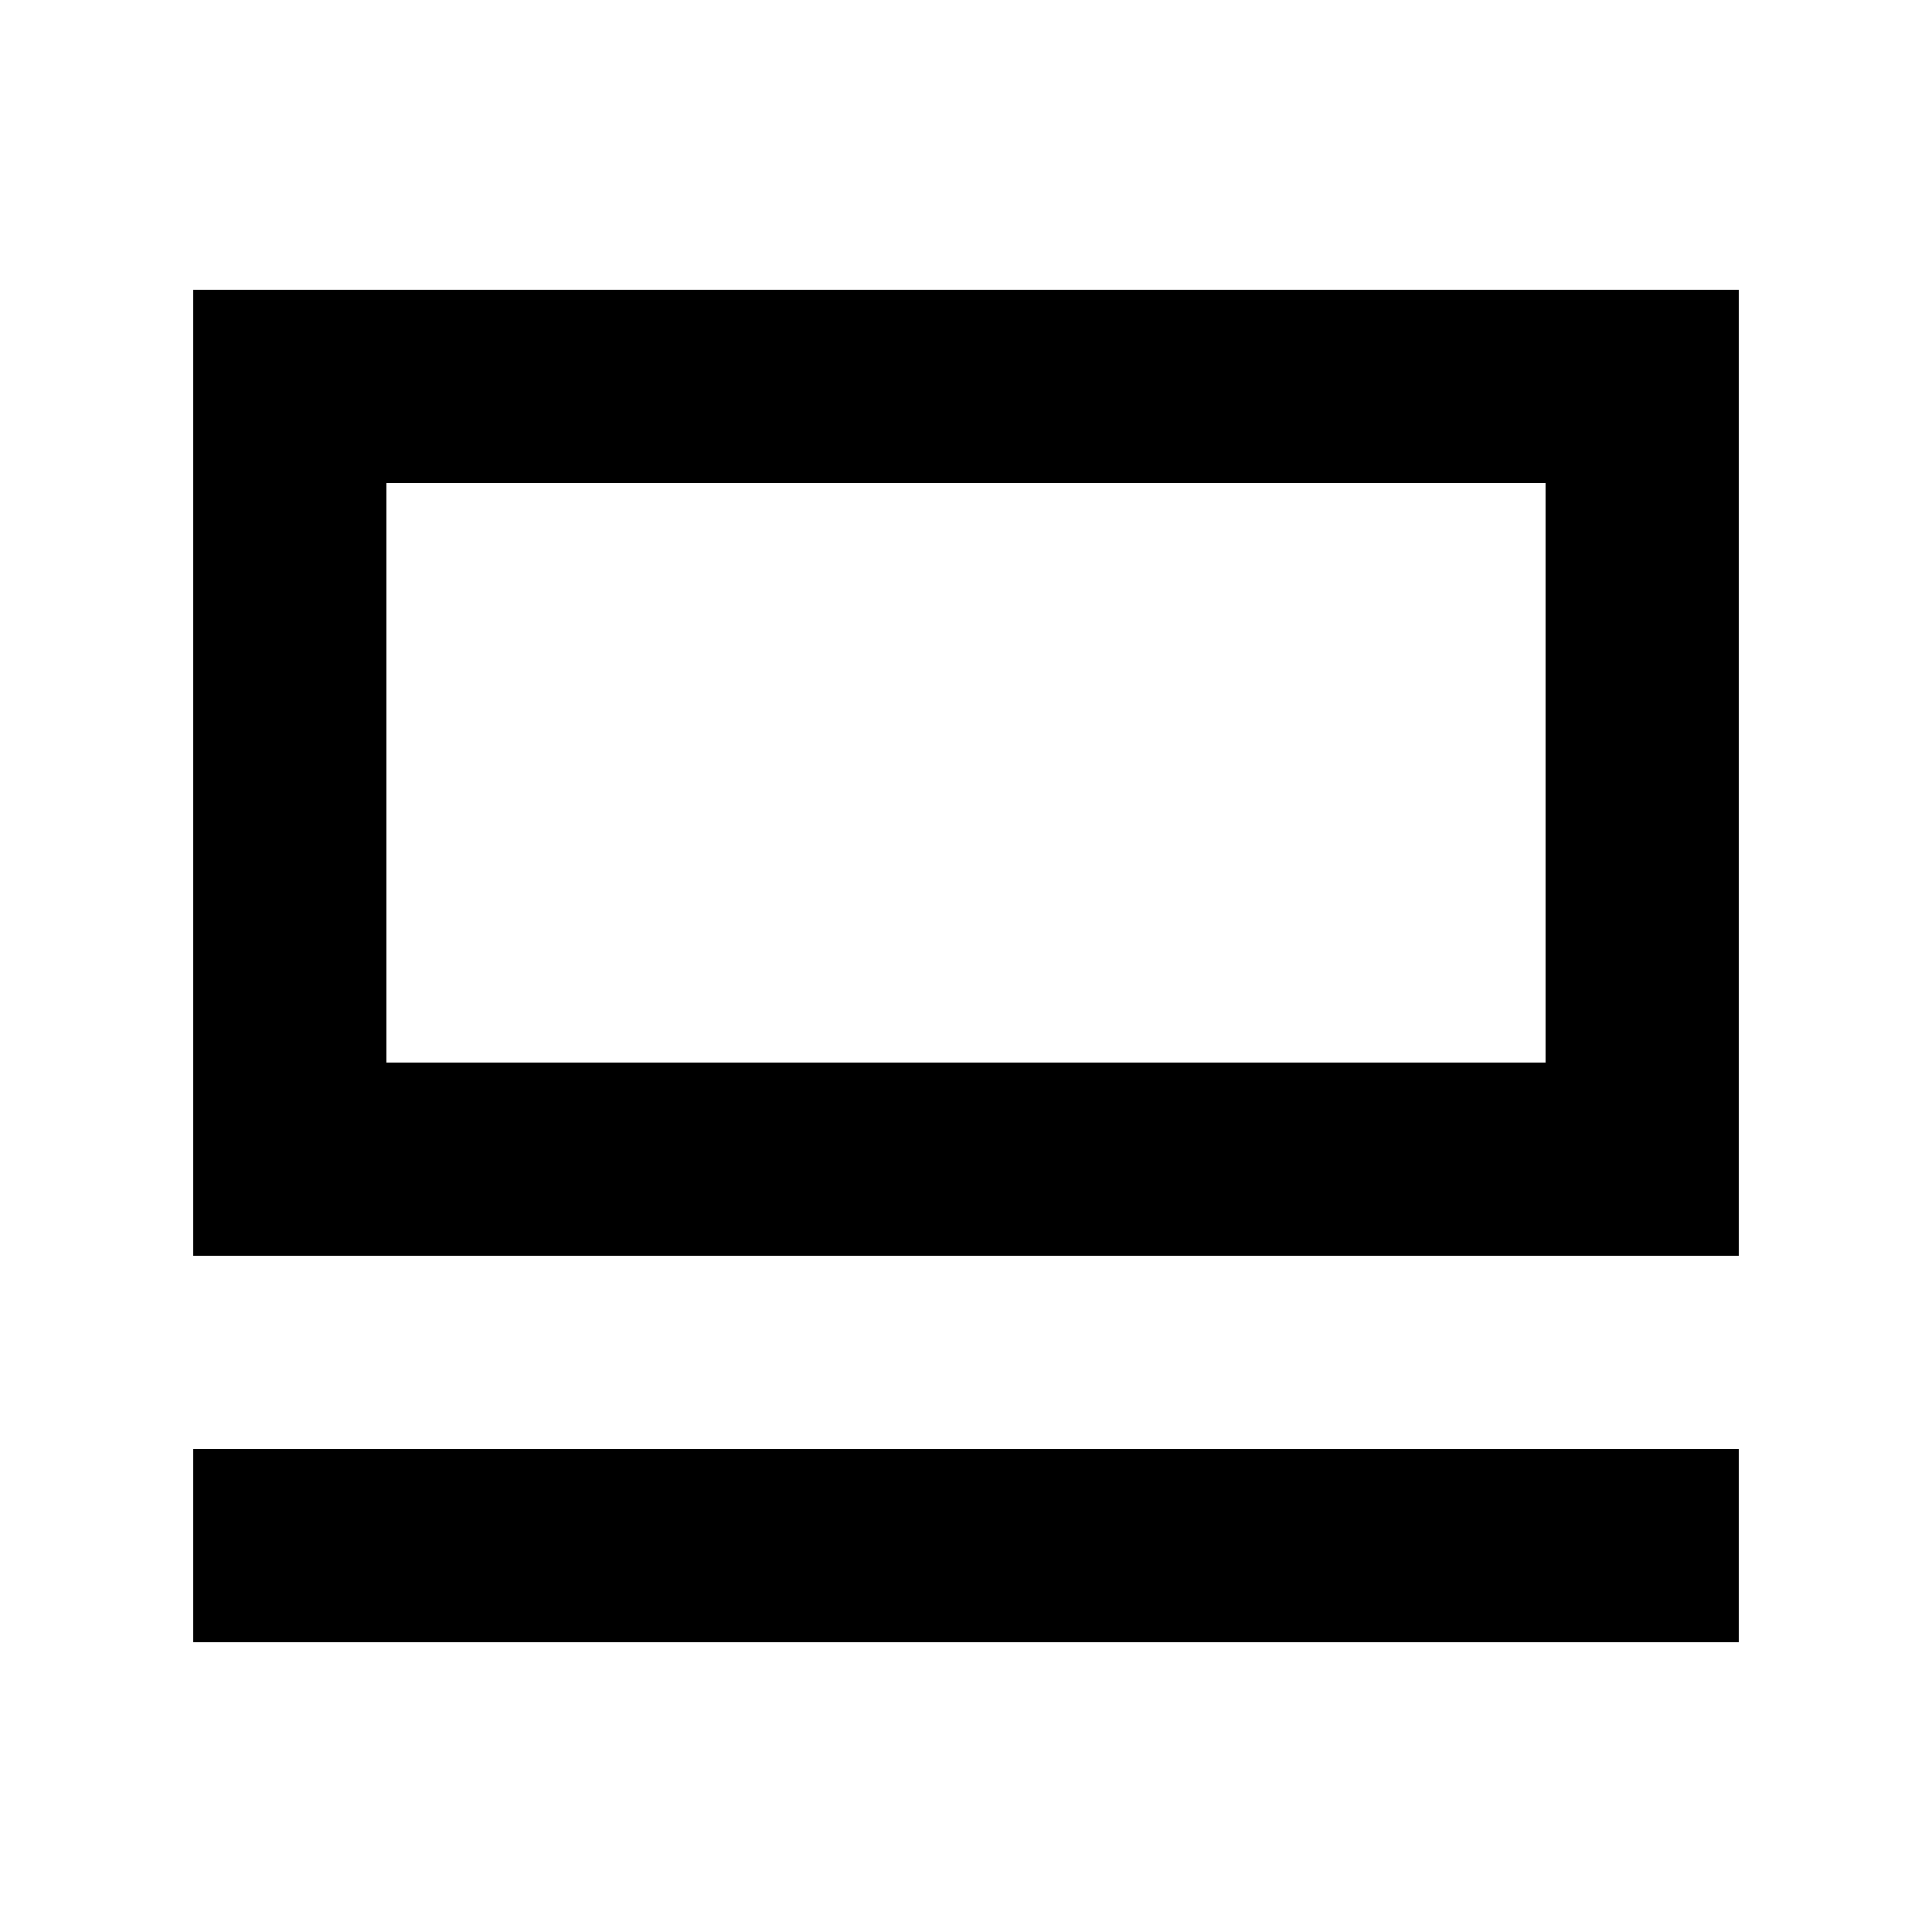
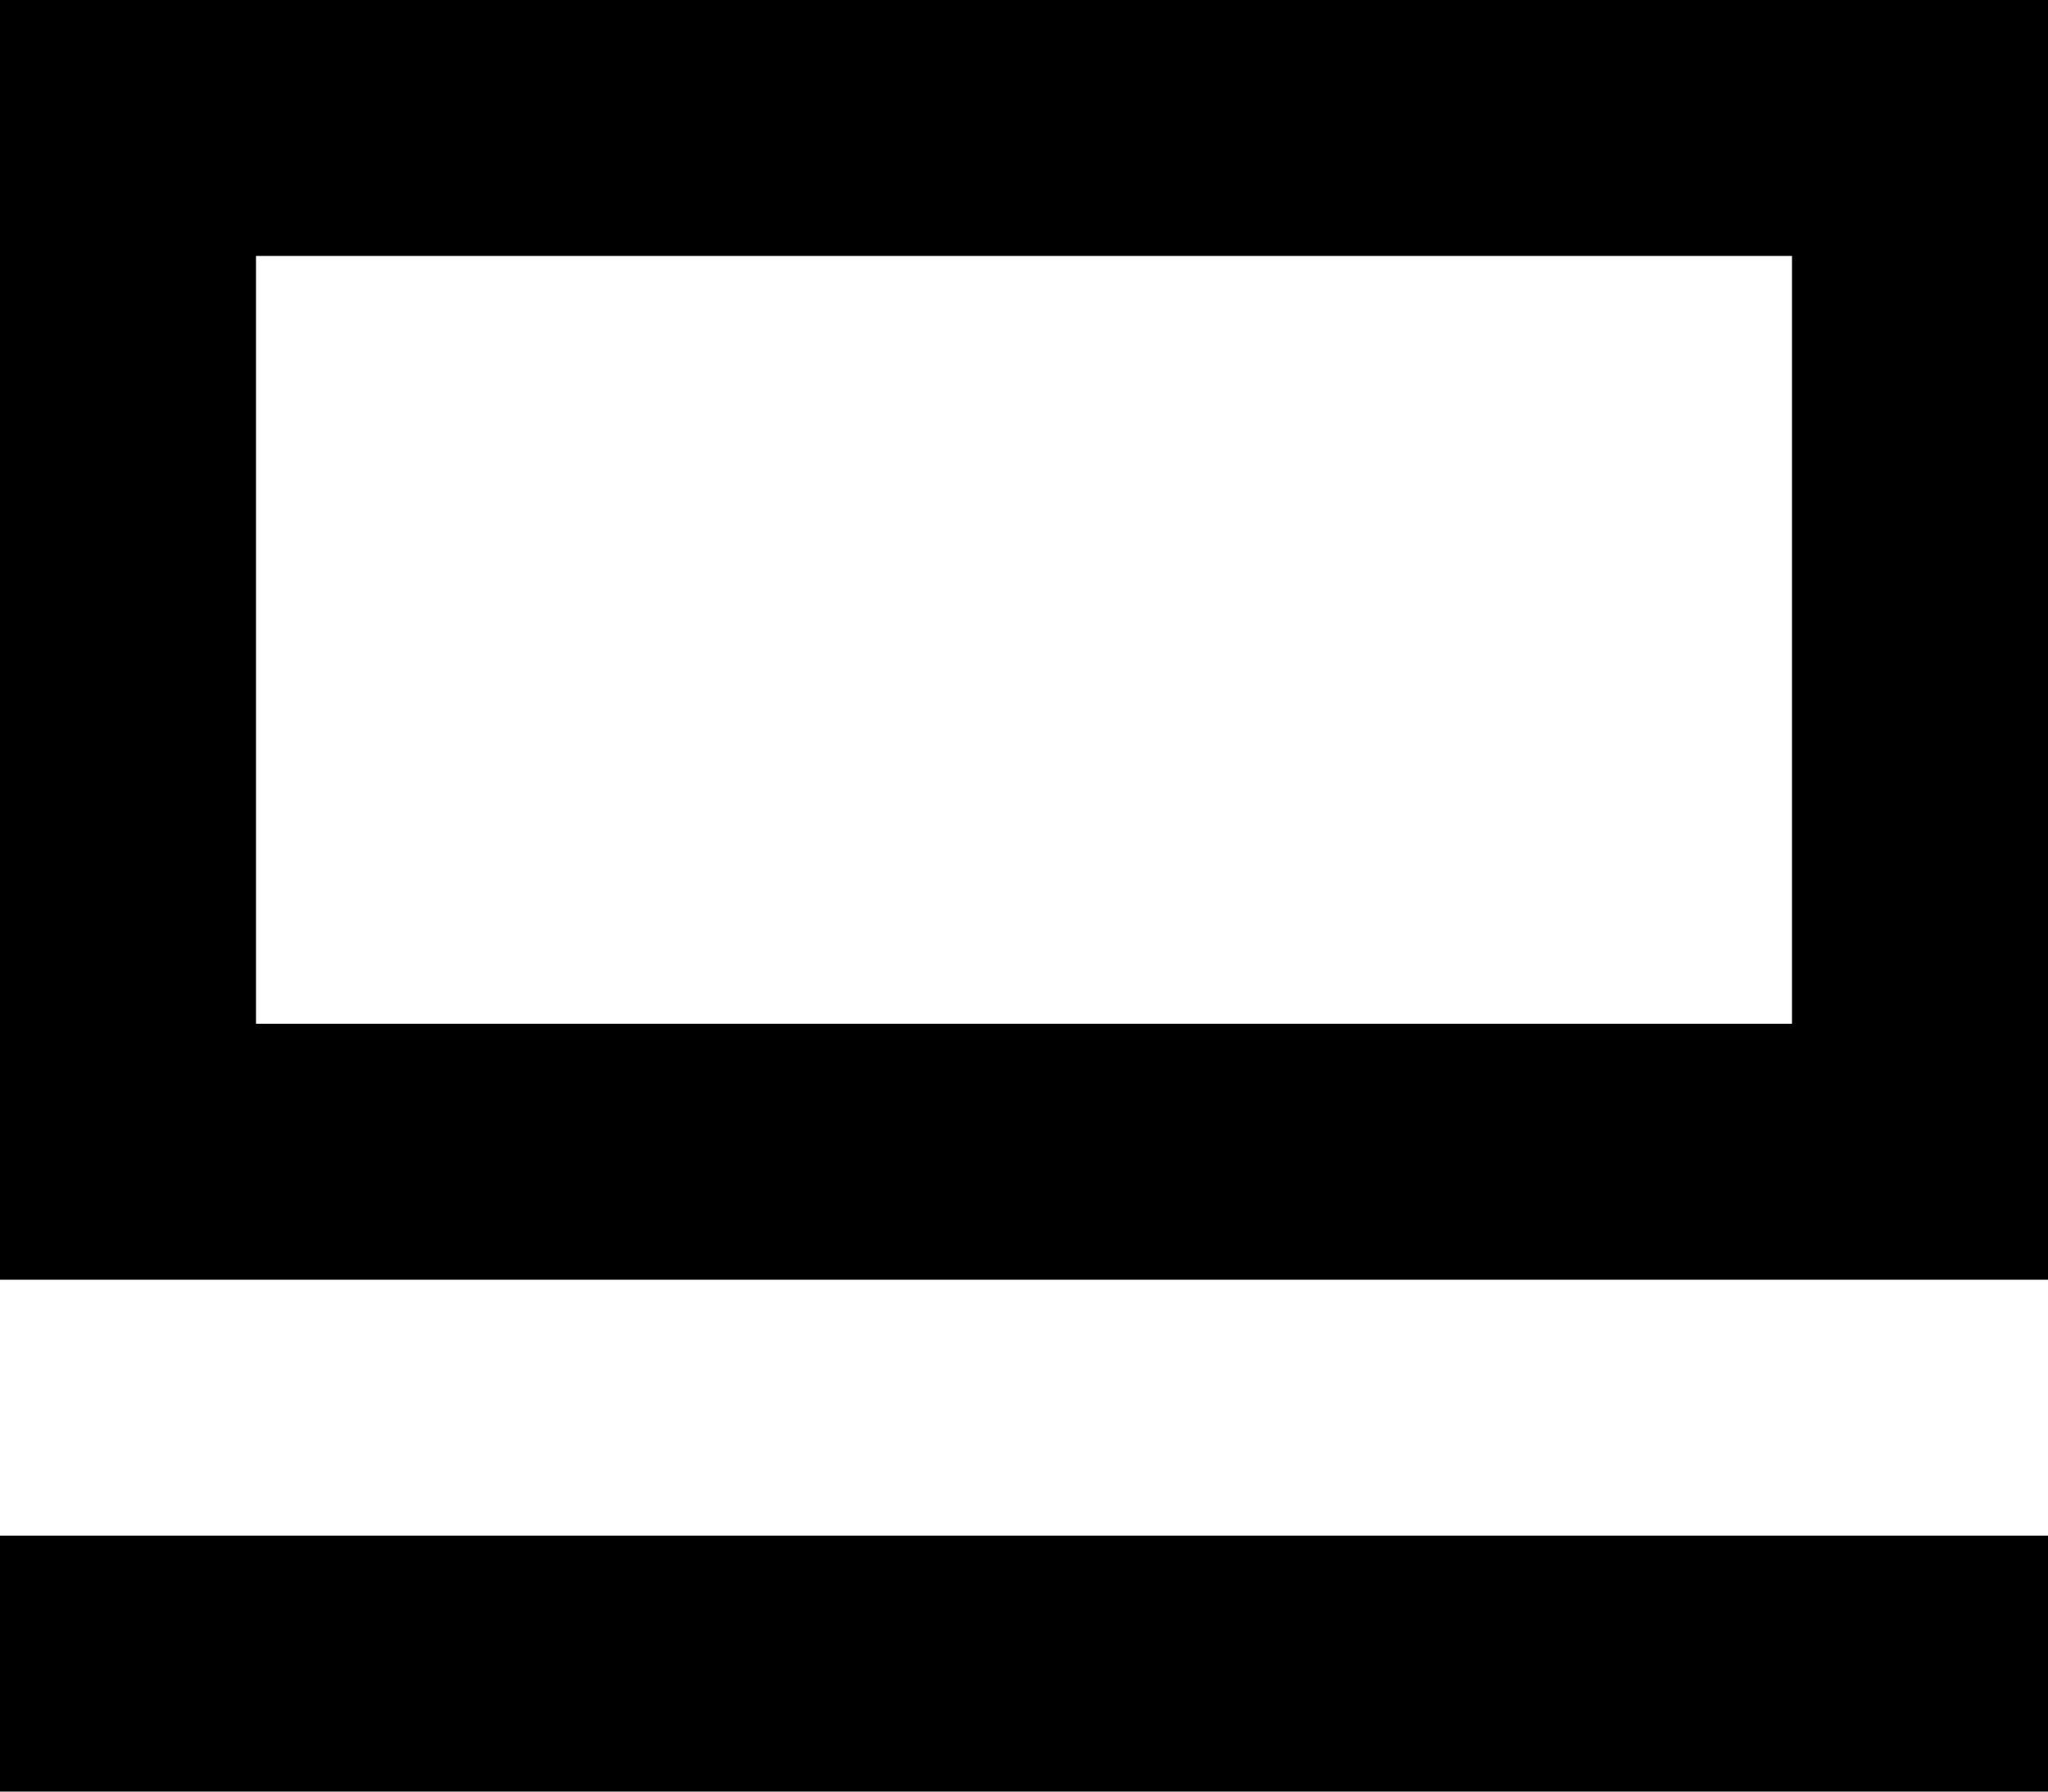
- <svg xmlns="http://www.w3.org/2000/svg" width="20" height="20" viewBox="0 0 20 20" fill="none">
-   <path d="M18 15H2V17H18V15Z" fill="black" />
-   <path d="M16 5V11H4V5H16ZM18 3H2V13H18V3Z" fill="black" />
+ <svg xmlns="http://www.w3.org/2000/svg" width="16" height="14" viewBox="0 0 16 14" fill="none">
+   <path d="M16 12H0V14H16V12Z" fill="black" />
+   <path d="M14 2V8H2V2H14ZM16 0H0V10H16V0Z" fill="black" />
</svg>
